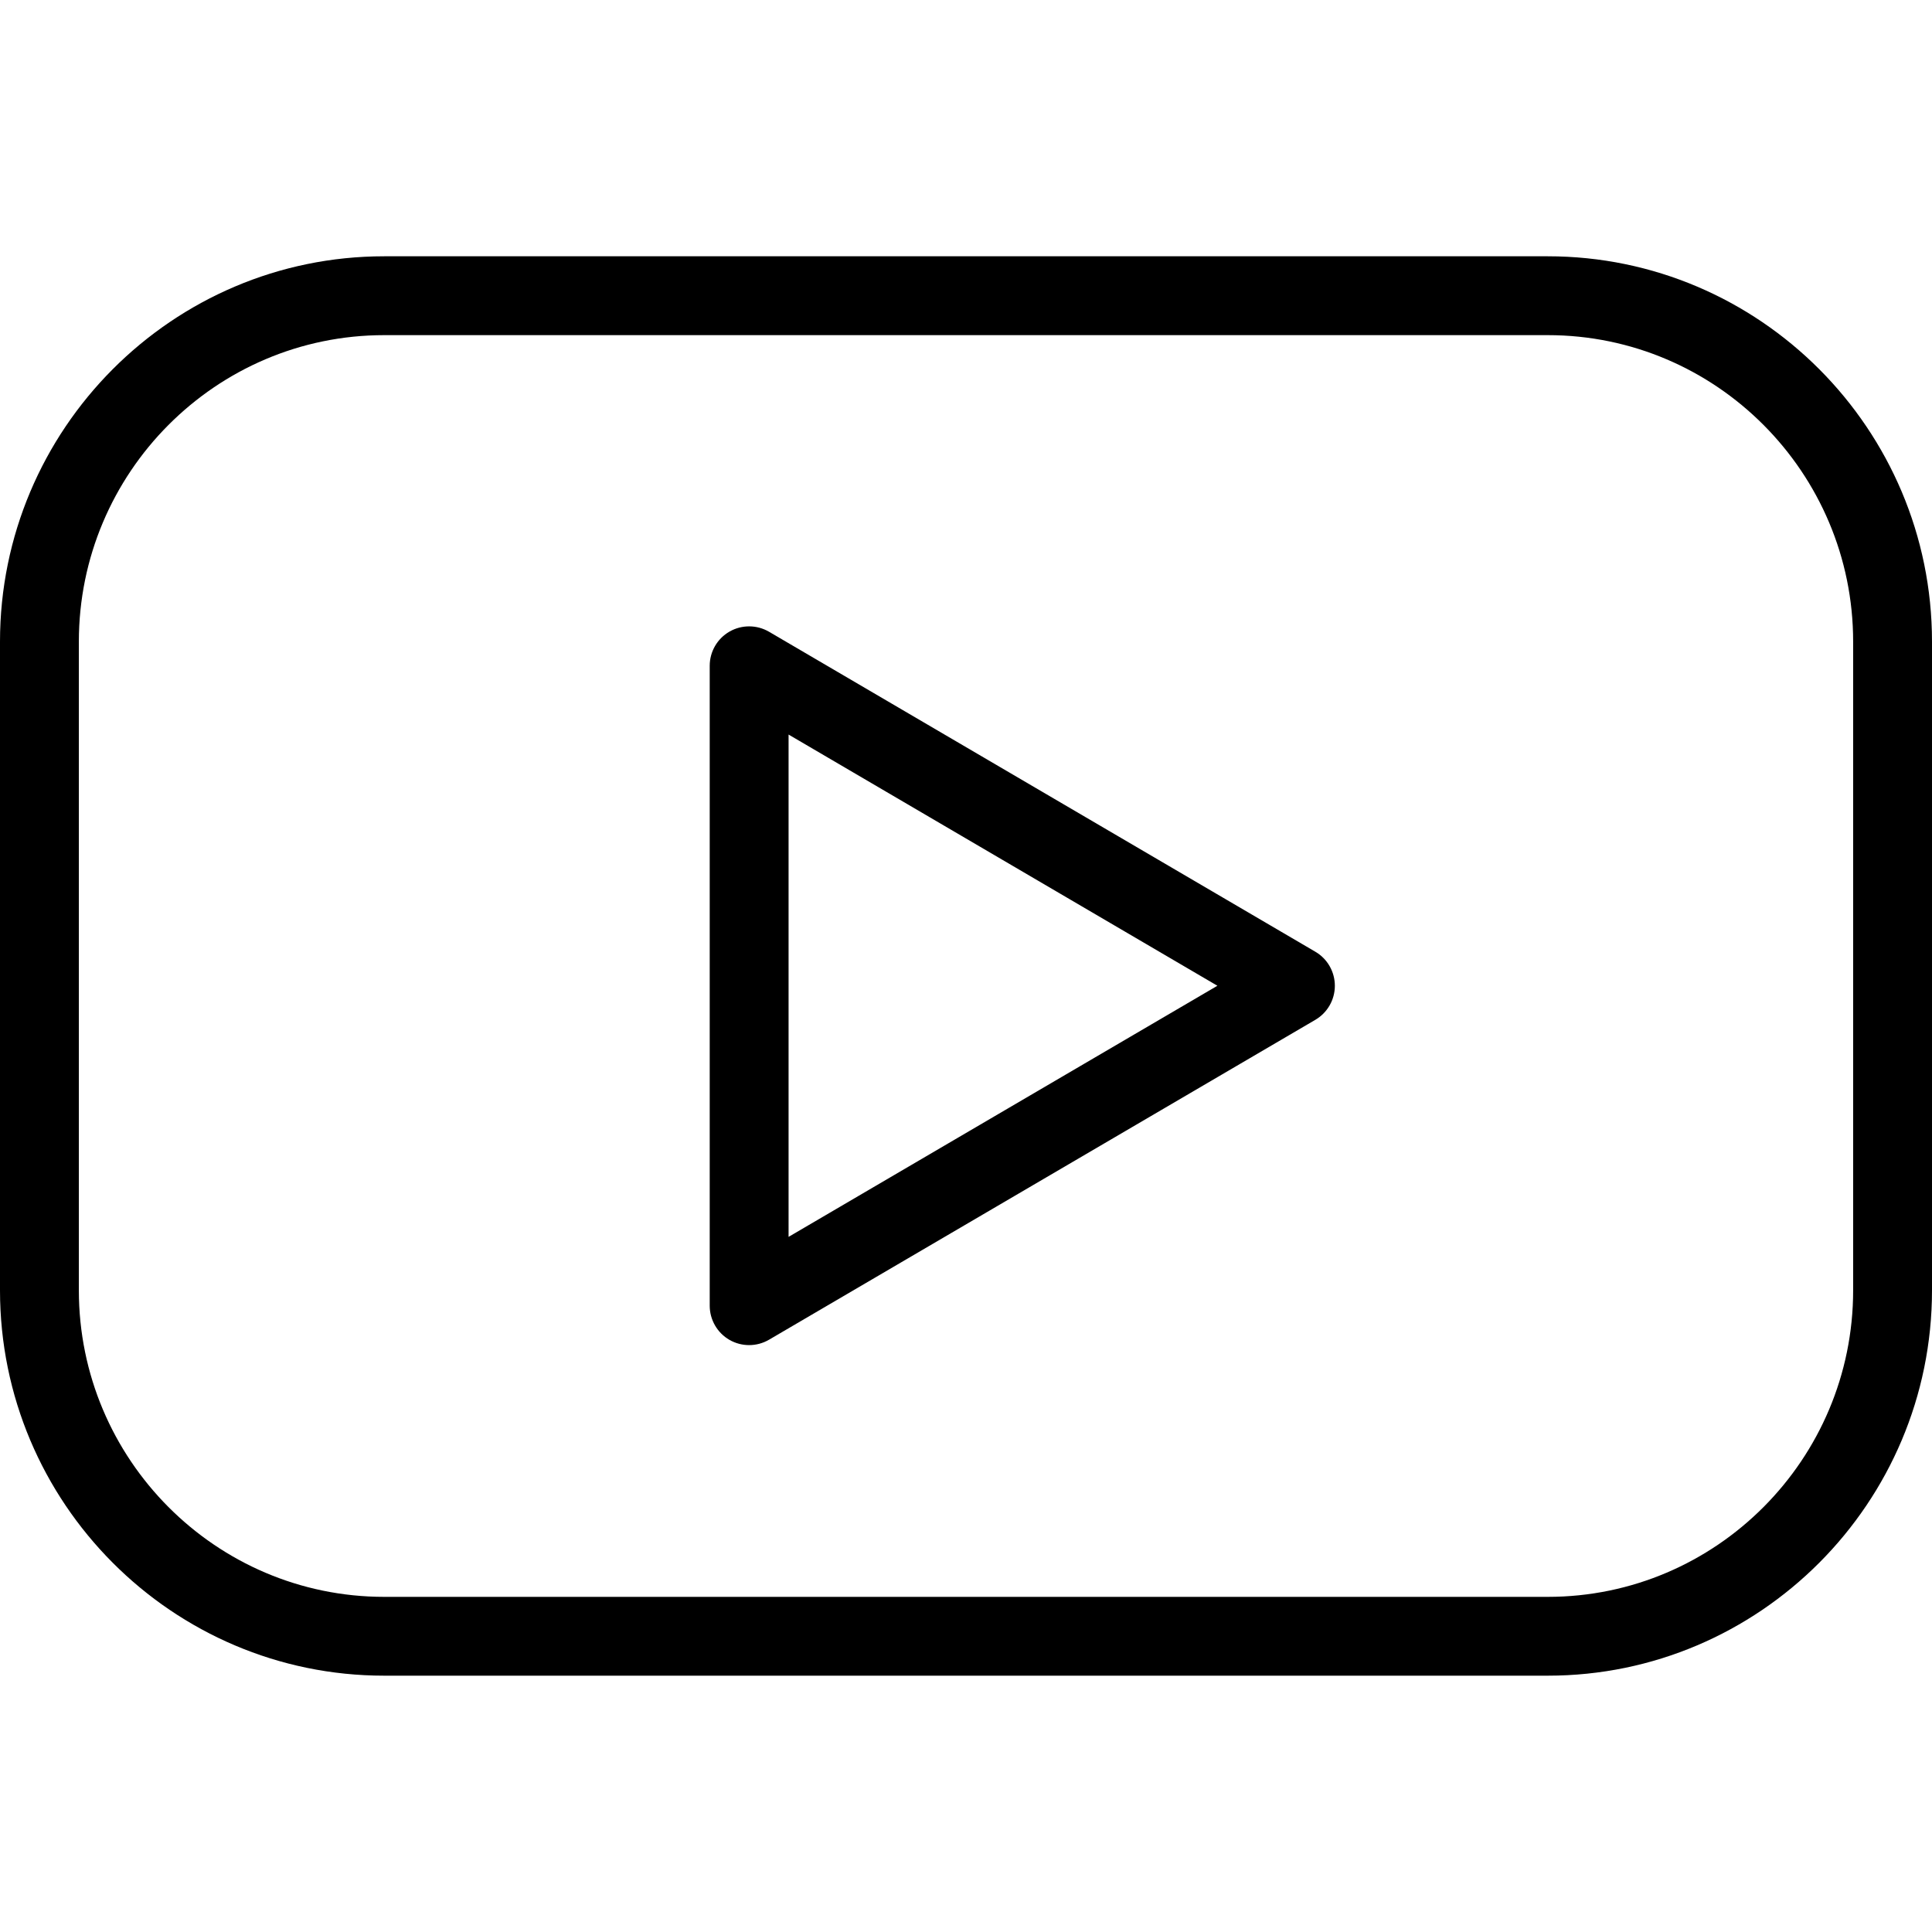
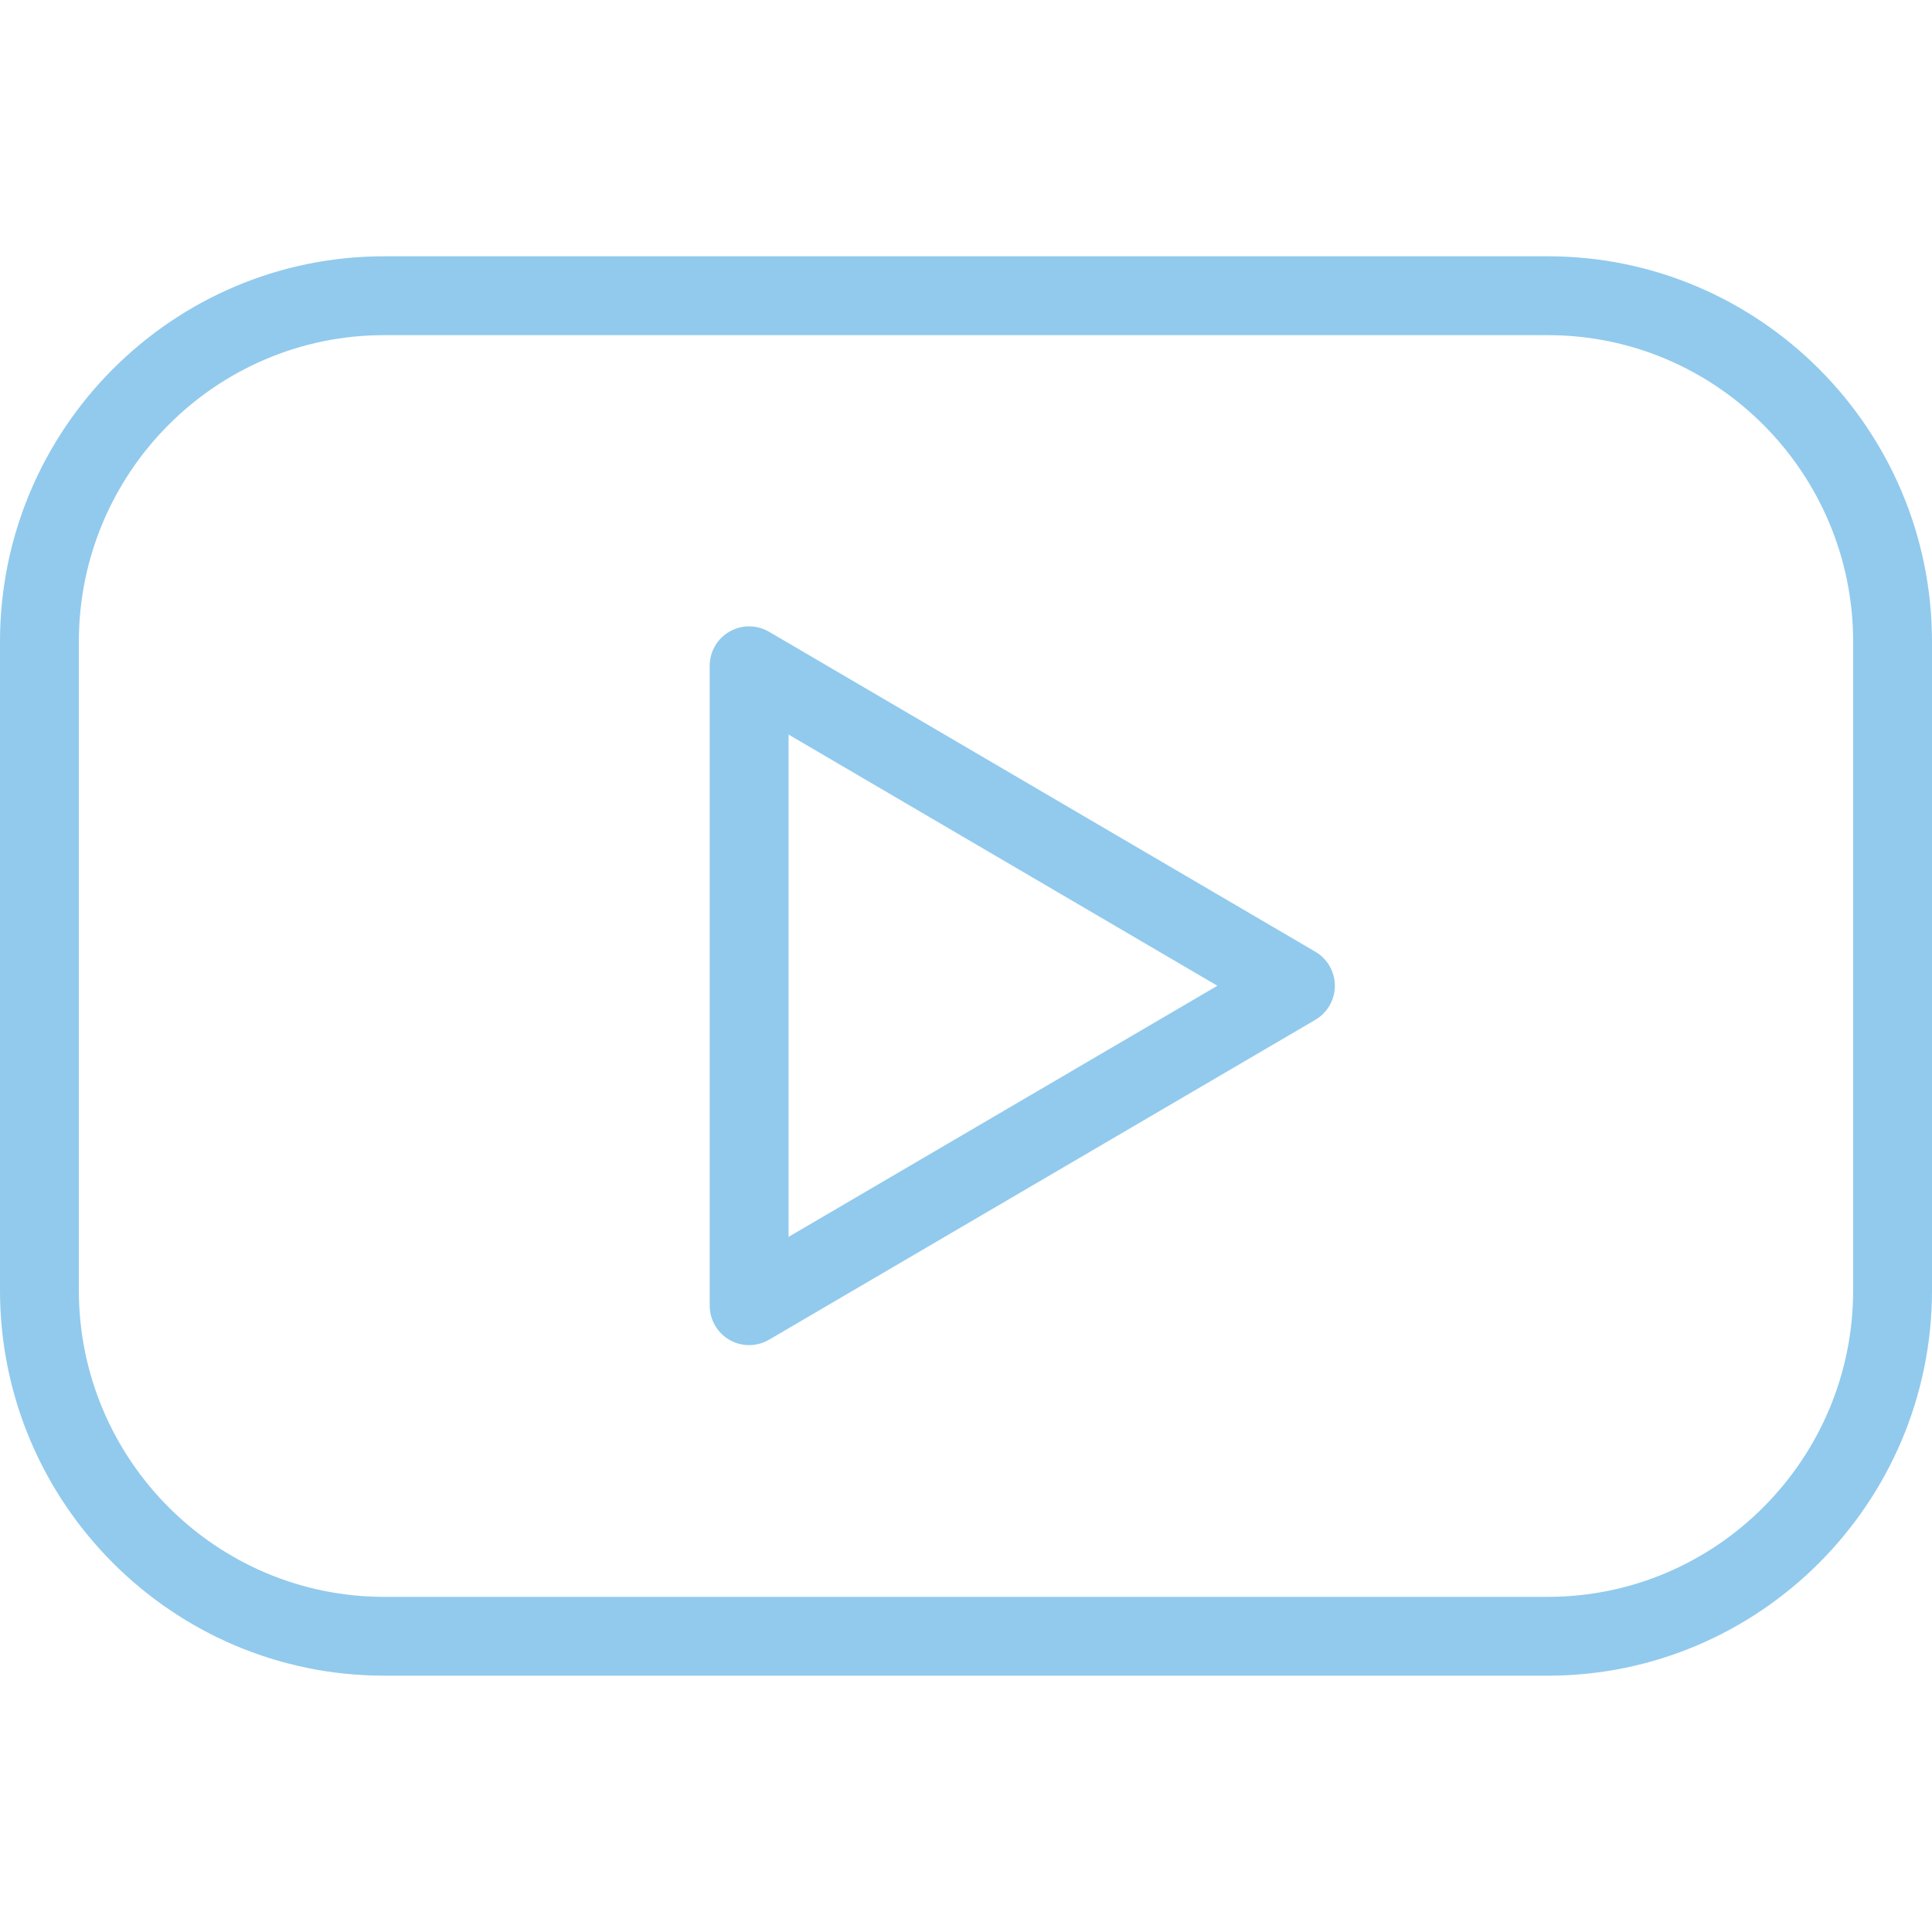
<svg xmlns="http://www.w3.org/2000/svg" version="1.1" id="Capa_1" x="0px" y="0px" viewBox="0 0 49 49" style="enable-background:new 0 0 49 49;" xml:space="preserve">
-   <g>
+   <g fill="#91caed">
    <g>
      <path d="M39.256,6.5H9.744C4.371,6.5,0,10.885,0,16.274v16.451c0,5.39,4.371,9.774,9.744,9.774h29.512    c5.373,0,9.744-4.385,9.744-9.774V16.274C49,10.885,44.629,6.5,39.256,6.5z M47,32.726c0,4.287-3.474,7.774-7.744,7.774H9.744    C5.474,40.5,2,37.012,2,32.726V16.274C2,11.988,5.474,8.5,9.744,8.5h29.512c4.27,0,7.744,3.488,7.744,7.774V32.726z" />
      <path d="M33.36,24.138l-13.855-8.115c-0.308-0.18-0.691-0.183-1.002-0.005S18,16.527,18,16.886v16.229    c0,0.358,0.192,0.69,0.502,0.868c0.154,0.088,0.326,0.132,0.498,0.132c0.175,0,0.349-0.046,0.505-0.137l13.855-8.113    c0.306-0.179,0.495-0.508,0.495-0.863S33.667,24.317,33.36,24.138z M20,31.37V18.63l10.876,6.371L20,31.37z" />
    </g>
  </g>
-   <g>
- </g>
-   <g>
- </g>
-   <g>
- </g>
-   <g>
- </g>
-   <g>
- </g>
-   <g>
- </g>
-   <g>
- </g>
-   <g>
- </g>
-   <g>
- </g>
-   <g>
- </g>
-   <g>
- </g>
-   <g>
- </g>
-   <g>
- </g>
-   <g>
- </g>
-   <g>
- </g>
</svg>
